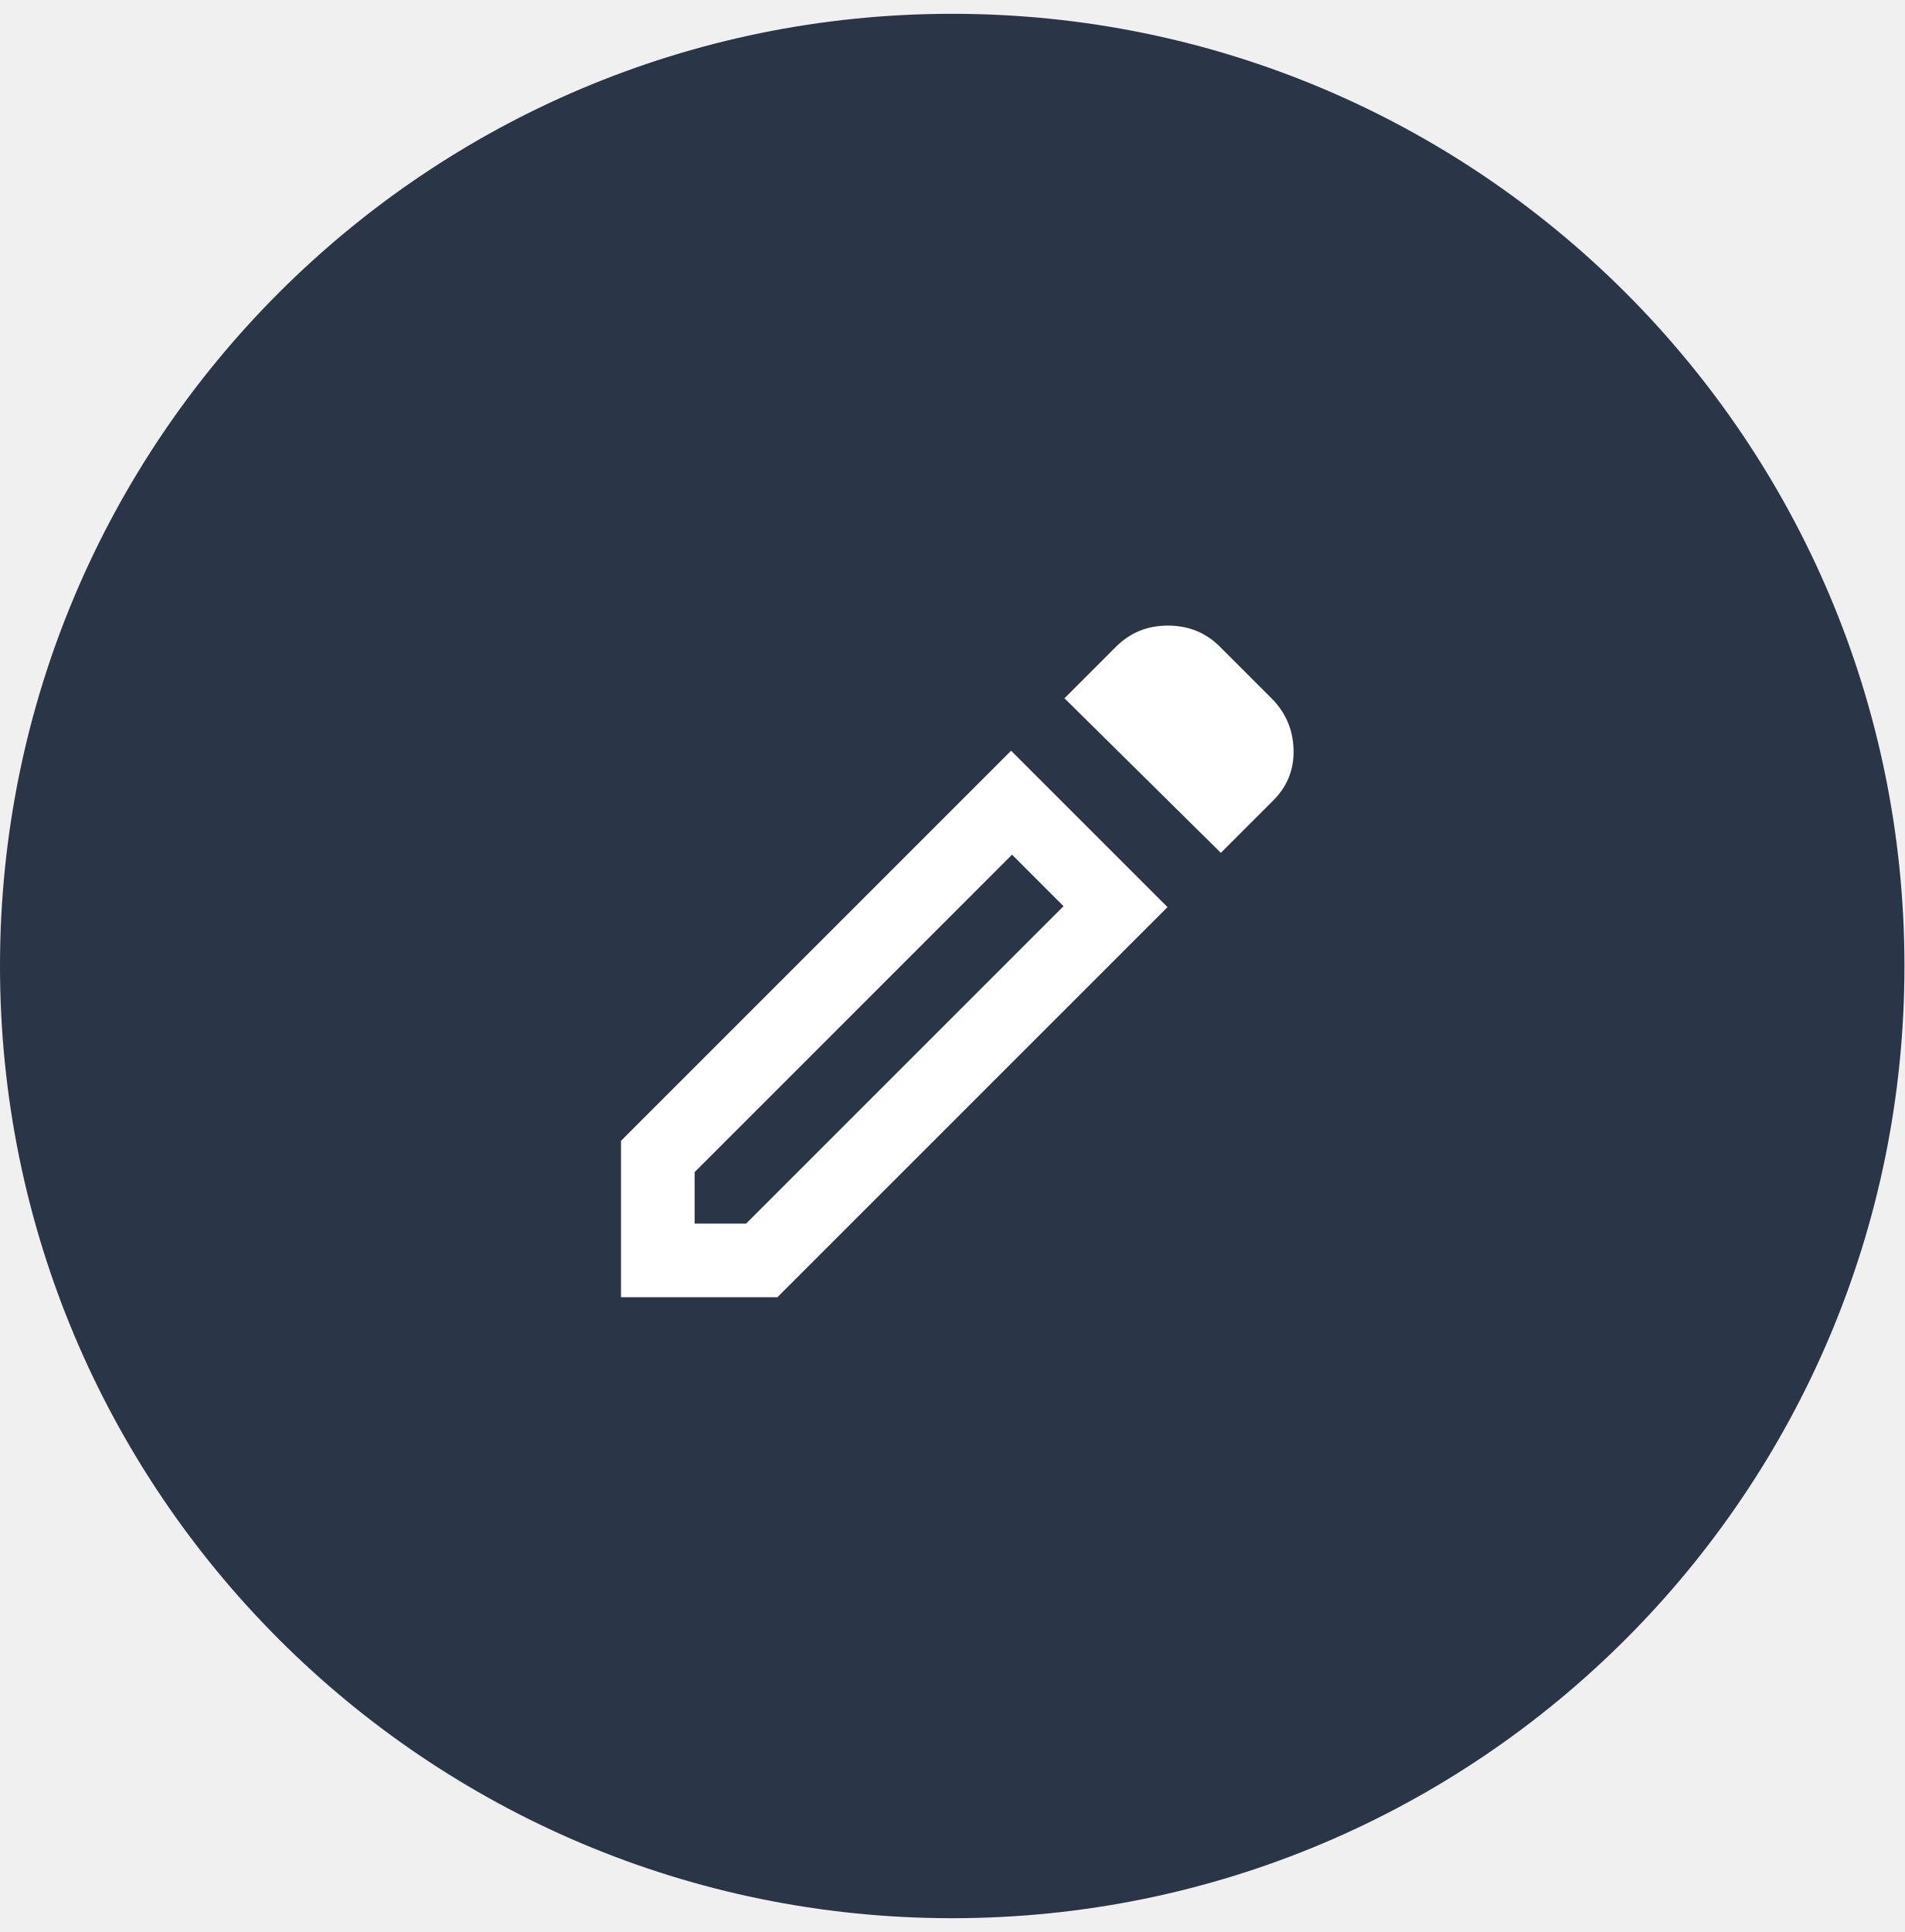
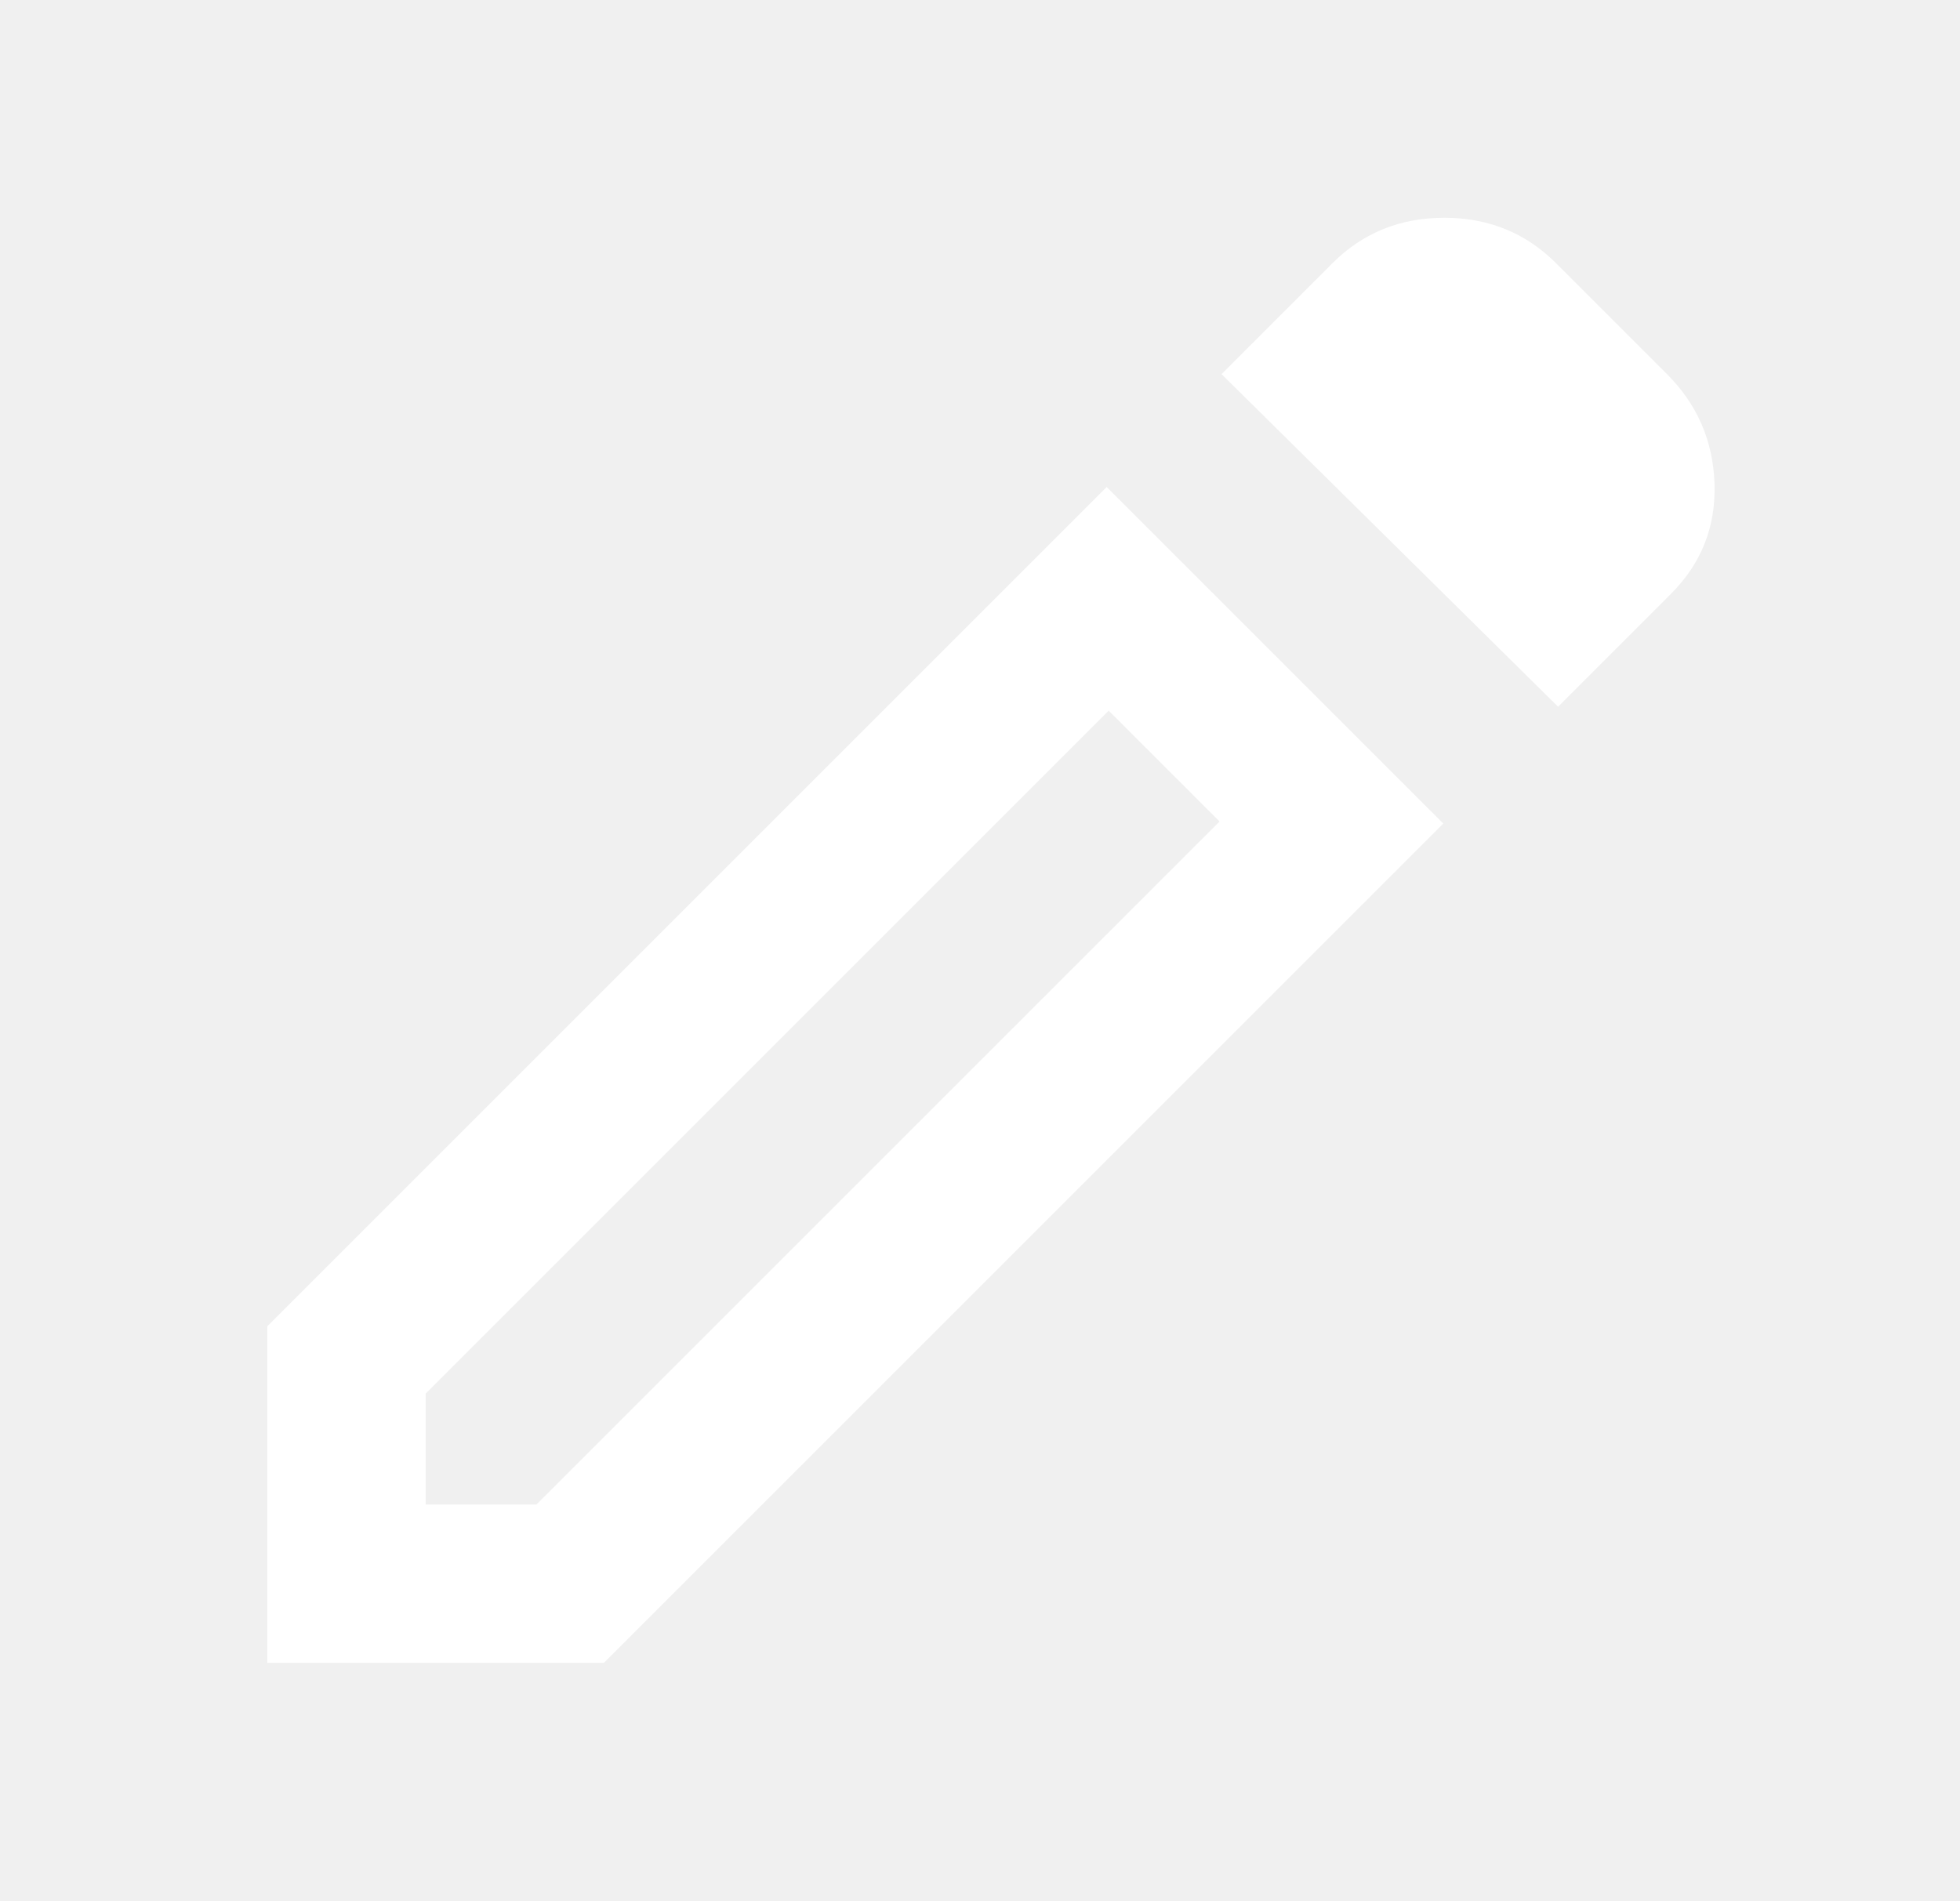
- <svg xmlns="http://www.w3.org/2000/svg" width="69" height="70" viewBox="0 0 69 70" fill="none">
-   <circle cx="34.5" cy="35" r="34.5" fill="#2A3647" />
-   <mask id="mask0_91135_6084" style="mask-type:alpha" maskUnits="userSpaceOnUse" x="18" y="19" width="33" height="32">
-     <rect x="18.5" y="19" width="32" height="32" fill="#D9D9D9" />
+ <svg xmlns="http://www.w3.org/2000/svg" width="33" height="32" viewBox="0 0 33 32" fill="none">
+   <mask id="mask0_91807_6086" style="mask-type:alpha" maskUnits="userSpaceOnUse" x="0" y="0" width="33" height="32">
+     <rect x="0.5" width="32" height="32" fill="#D9D9D9" />
  </mask>
-   <g mask="url(#mask0_91135_6084)">
-     <path d="M25.167 44.333H27.033L38.533 32.833L36.667 30.966L25.167 42.467V44.333ZM44.233 30.9L38.567 25.3L40.433 23.433C40.944 22.922 41.572 22.666 42.317 22.666C43.061 22.666 43.689 22.922 44.2 23.433L46.067 25.3C46.578 25.811 46.844 26.428 46.867 27.15C46.889 27.872 46.644 28.489 46.133 29L44.233 30.9ZM42.3 32.867L28.167 47H22.5V41.333L36.633 27.2L42.3 32.867Z" fill="white" />
+   <g mask="url(#mask0_91807_6086)">
+     <path d="M7.167 25.333H9.033L20.533 13.833L18.667 11.966L7.167 23.466V25.333ZM26.233 11.9L20.567 6.3L22.433 4.433C22.944 3.922 23.572 3.667 24.317 3.667C25.061 3.667 25.689 3.922 26.2 4.433L28.067 6.3C28.578 6.811 28.844 7.428 28.867 8.15C28.889 8.872 28.644 9.489 28.133 10L26.233 11.9ZM24.3 13.867L10.167 28H4.5V22.333L18.633 8.2L24.3 13.867Z" fill="white" />
  </g>
</svg>
